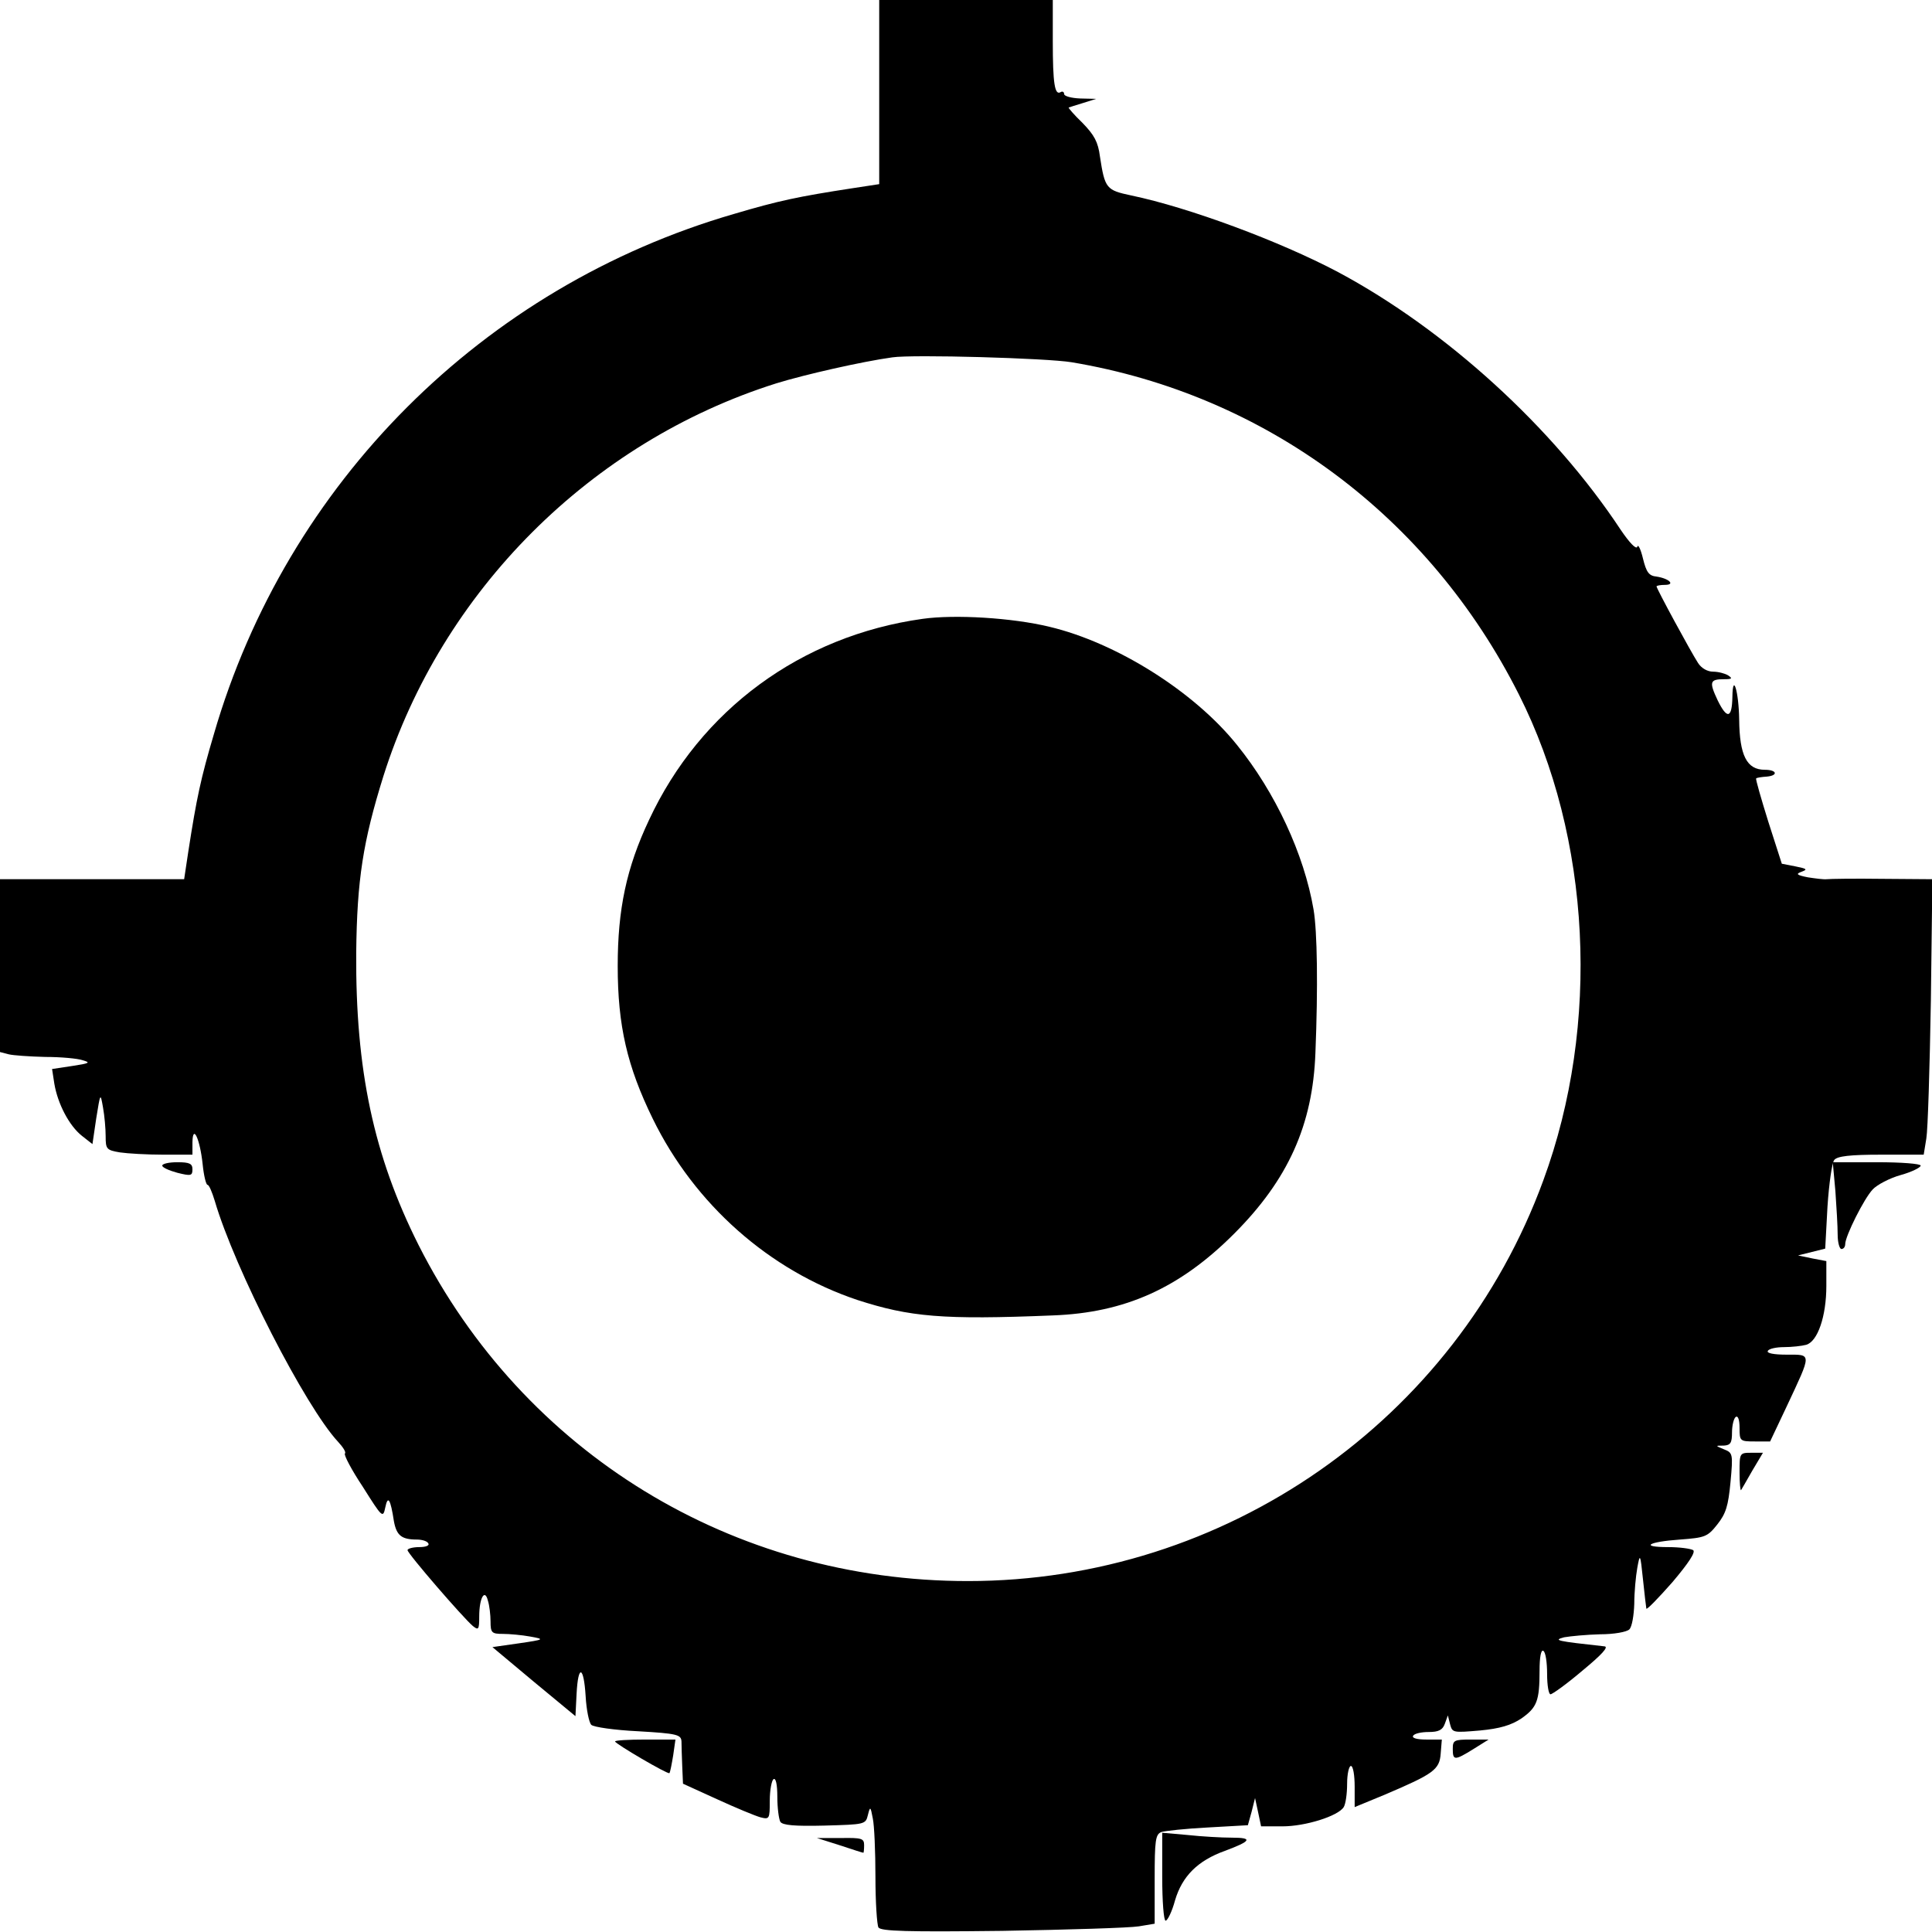
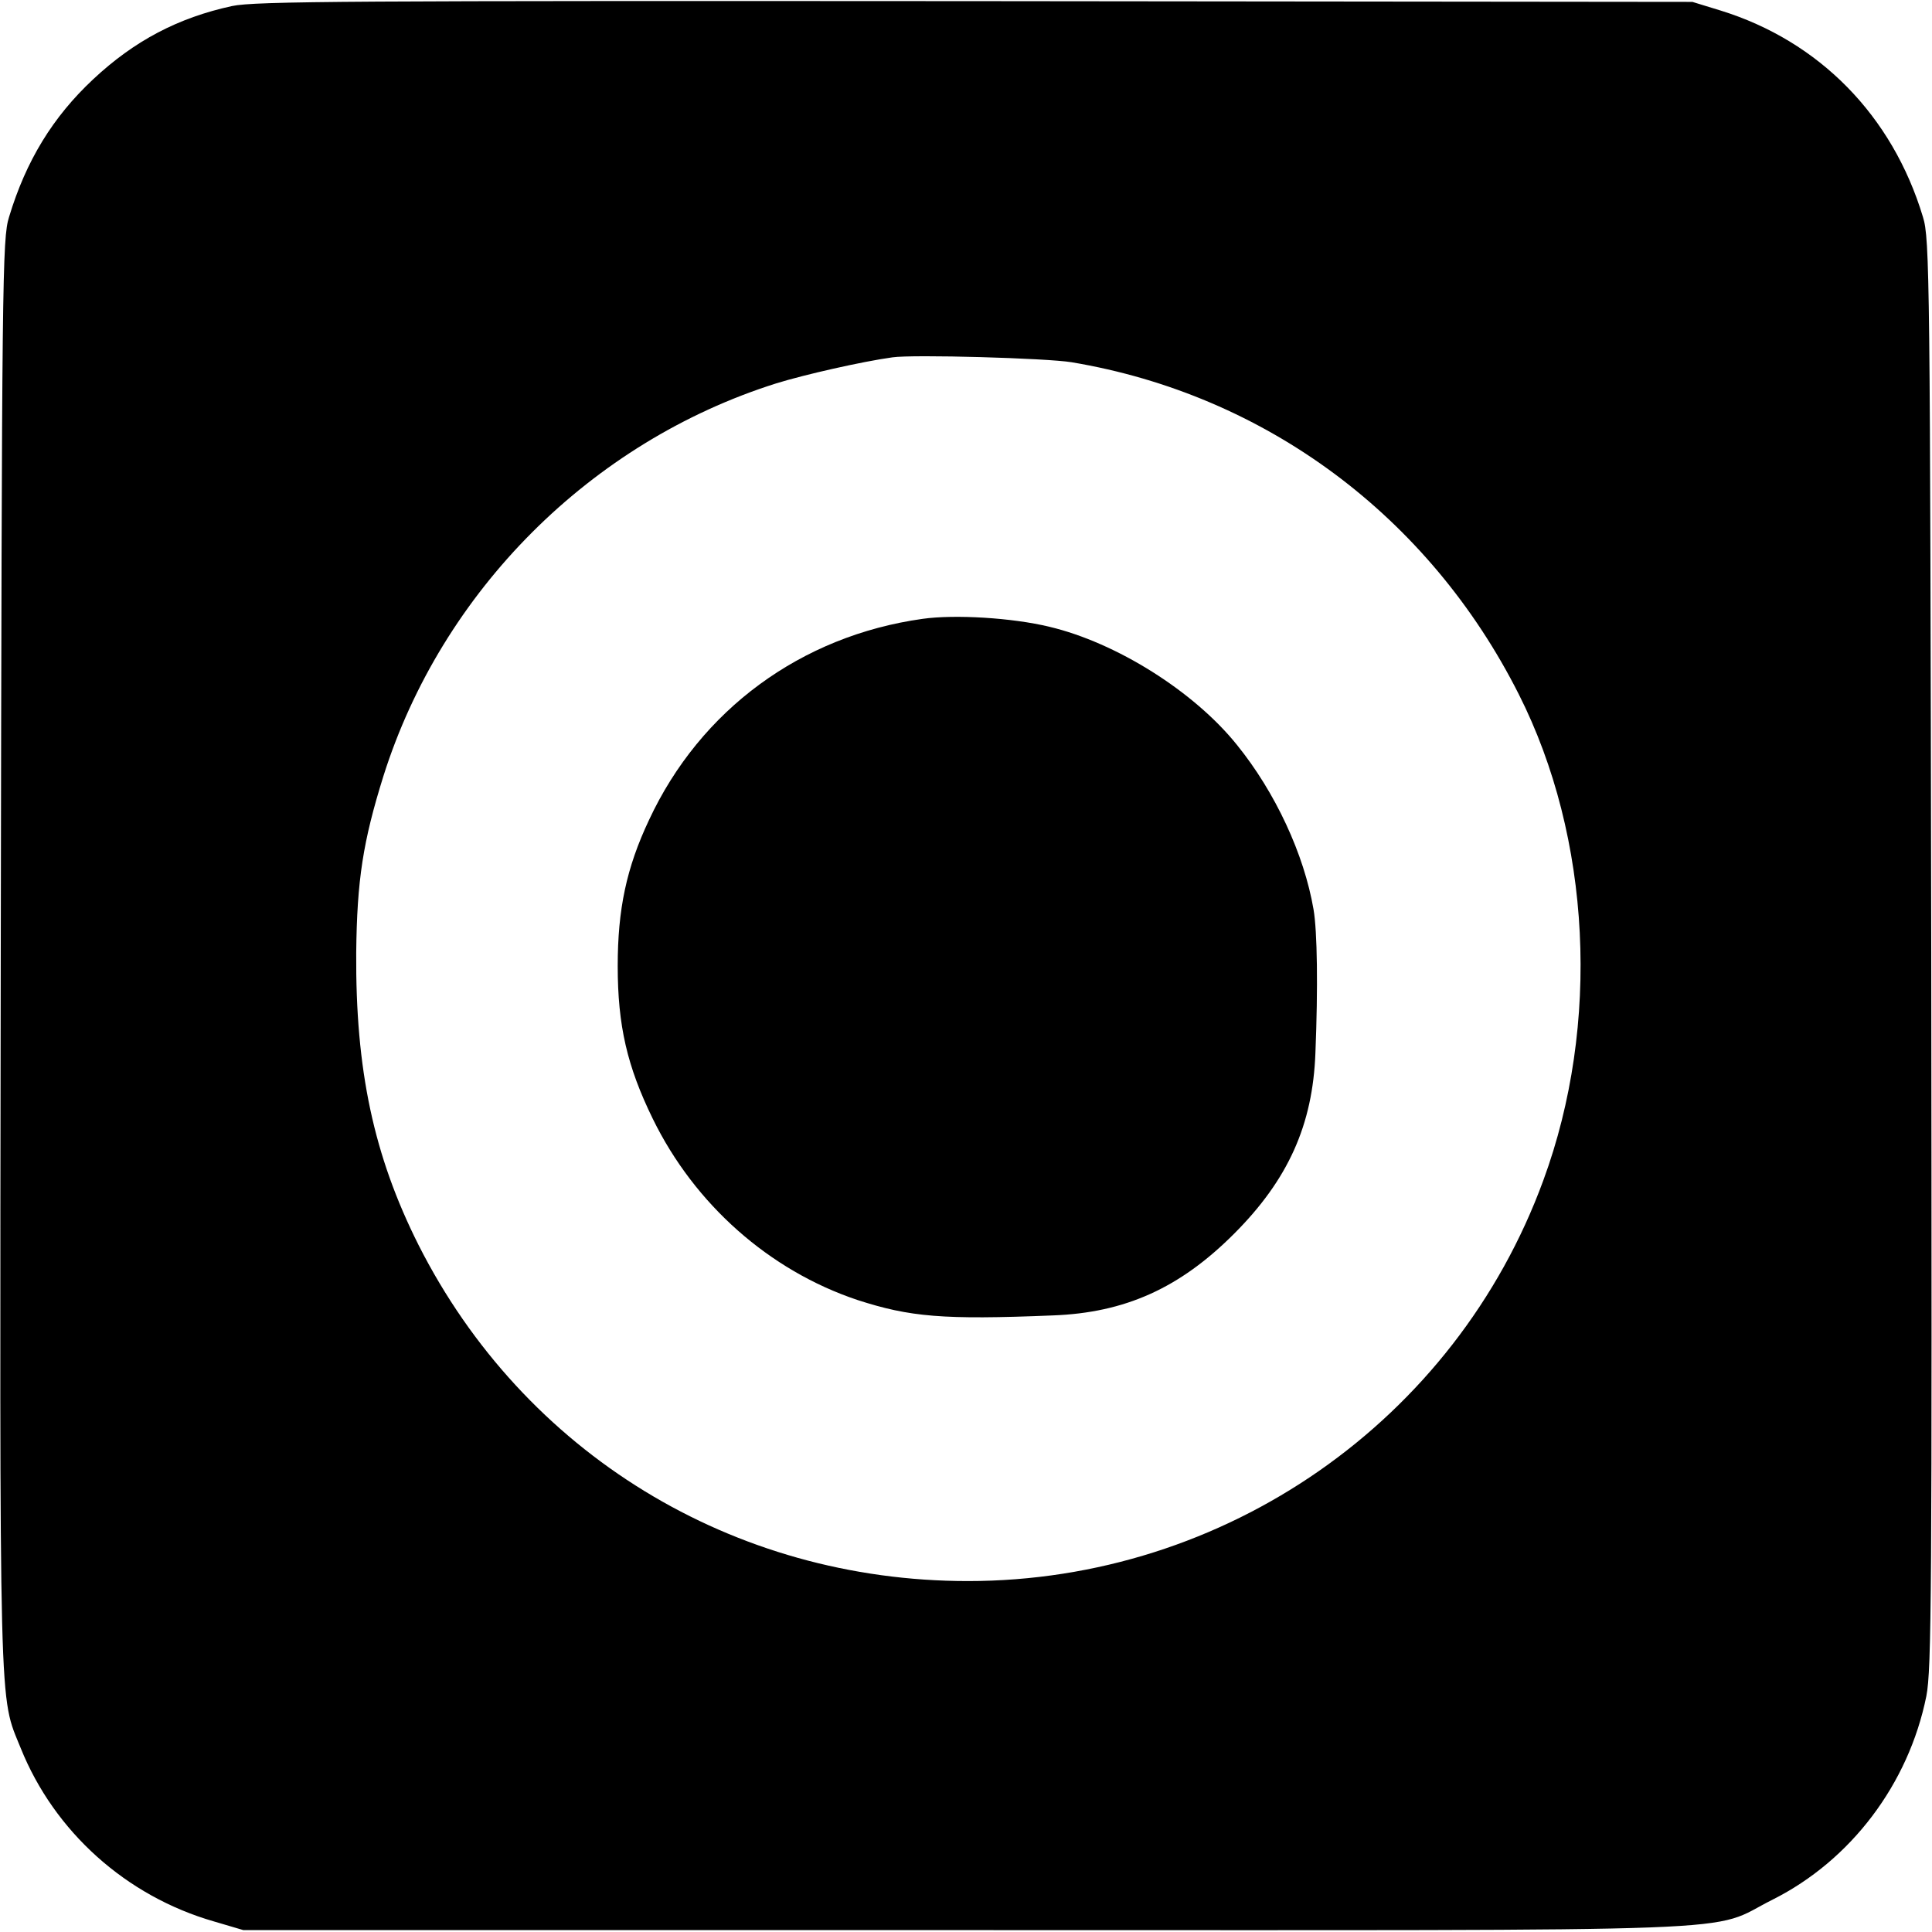
<svg xmlns="http://www.w3.org/2000/svg" version="1.0" width="512pt" height="512pt" viewBox="0 0 512 512" preserveAspectRatio="xMidYMid meet">
  <g transform="translate(0,512) scale(0.1,-0.1)" fill="#000000" stroke="none">
-     <path d="M2330 4876 l0 -244 -72 -11 c-143 -22 -195 -33 -313 -68 -665 -193 -1185 -713 -1378 -1378 -35 -118 -46 -170 -68 -312 l-11 -73 -244 0 -244 0 0 -229 0 -229 23 -6 c12 -3 56 -6 97 -7 41 0 86 -4 100 -9 21 -6 17 -8 -29 -15 l-53 -8 6 -39 c9 -53 39 -111 73 -138 l28 -22 10 68 c11 68 11 69 18 29 4 -22 7 -56 7 -76 0 -34 2 -37 38 -43 20 -3 72 -6 115 -6 l77 0 0 33 c1 50 20 8 27 -58 3 -30 9 -55 13 -55 4 0 12 -19 19 -42 53 -181 241 -547 327 -639 13 -14 22 -28 18 -31 -3 -4 18 -44 48 -89 51 -81 53 -83 59 -54 7 34 14 22 23 -37 7 -37 20 -48 61 -48 13 0 27 -4 30 -10 4 -6 -7 -10 -24 -10 -17 0 -31 -4 -31 -8 0 -9 147 -179 173 -201 15 -12 17 -10 17 25 0 50 15 75 23 42 4 -12 7 -38 7 -55 0 -30 3 -33 33 -33 17 0 50 -3 72 -7 39 -7 39 -8 -30 -18 l-70 -10 110 -92 110 -91 3 59 c4 79 19 75 24 -6 2 -36 9 -70 15 -76 6 -6 62 -14 124 -17 104 -6 114 -9 115 -27 0 -11 1 -41 2 -66 l2 -46 90 -41 c50 -23 101 -44 115 -48 24 -6 25 -5 25 44 0 28 5 54 10 57 6 4 10 -14 10 -47 0 -29 4 -59 8 -66 6 -9 37 -12 117 -10 107 3 109 3 115 28 6 24 7 23 13 -9 4 -18 7 -88 7 -155 0 -66 4 -127 8 -134 7 -10 76 -12 328 -9 175 3 338 8 362 12 l42 7 0 118 c0 103 2 119 18 125 9 3 65 9 123 12 l106 6 10 36 9 36 8 -37 8 -38 57 0 c60 0 147 27 162 51 5 8 9 35 9 62 0 26 5 47 10 47 6 0 10 -25 10 -55 l0 -54 80 33 c129 55 145 66 148 109 l3 37 -41 0 c-25 0 -39 4 -35 10 3 6 22 10 41 10 26 0 37 5 43 22 l8 22 6 -24 c6 -22 8 -22 79 -16 53 5 83 14 110 32 41 29 48 46 48 127 0 36 4 56 10 52 6 -3 10 -31 10 -61 0 -30 4 -54 9 -54 5 0 44 28 85 63 51 42 70 63 58 64 -127 14 -137 16 -107 24 17 3 59 7 96 8 36 0 70 6 77 13 7 7 12 37 13 68 0 30 4 73 8 95 7 39 8 38 15 -30 4 -38 8 -73 9 -78 1 -4 32 28 69 70 44 52 62 80 55 85 -7 4 -36 8 -66 8 -76 0 -54 14 31 20 66 5 73 7 99 40 23 29 29 49 35 112 7 75 6 78 -17 87 -24 10 -24 10 -1 10 18 1 22 7 22 35 0 19 5 38 10 41 6 4 10 -8 10 -29 0 -35 1 -36 41 -36 l40 0 44 93 c67 143 67 137 0 137 -35 0 -54 4 -50 10 3 6 23 10 43 10 20 0 47 3 58 6 31 8 54 76 54 156 l0 66 -37 7 -38 8 36 9 36 9 6 111 c4 61 12 117 18 124 8 10 41 14 124 14 l113 0 7 43 c4 23 9 187 12 365 l4 322 -133 1 c-73 1 -139 0 -147 -1 -8 -1 -30 2 -50 5 -30 6 -33 9 -16 15 16 6 13 8 -17 14 l-36 7 -36 112 c-19 61 -34 113 -32 114 1 2 14 4 29 5 30 3 26 18 -6 18 -48 0 -67 38 -68 133 -1 74 -17 127 -18 60 -1 -57 -14 -60 -39 -9 -23 49 -21 56 17 56 21 0 23 2 11 10 -8 5 -26 10 -40 10 -15 0 -31 9 -40 23 -20 31 -110 197 -110 203 0 2 10 4 22 4 29 0 11 17 -22 22 -20 2 -27 11 -36 48 -6 25 -13 39 -15 31 -3 -8 -21 11 -44 45 -179 271 -463 530 -749 683 -155 82 -395 171 -548 203 -66 14 -70 18 -83 103 -5 39 -15 57 -46 89 -22 21 -38 40 -37 41 2 1 19 6 38 12 l35 11 -42 1 c-24 1 -43 6 -43 12 0 5 -4 8 -9 5 -16 -10 -21 23 -21 135 l0 109 -230 0 -230 0 0 -244z m510 -716 c514 -86 947 -408 1185 -880 192 -380 217 -875 65 -1288 -233 -637 -843 -1062 -1525 -1062 -623 0 -1177 339 -1456 891 -119 237 -167 464 -165 774 2 193 18 295 72 468 155 491 550 886 1041 1041 74 23 228 58 308 69 54 8 409 -2 475 -13z" />
+     <path d="M615 5104 c-143 -31 -259 -92 -368 -194 -107 -100 -178 -216 -223 -365 -18 -57 -19 -159 -22 -1950 -3 -2062 -5 -1964 53 -2108 89 -221 279 -392 512 -459 l78 -23 1915 0 c2161 0 1960 -8 2138 81 207 104 360 306 407 539 14 72 15 266 13 1970 -3 1791 -4 1893 -22 1950 -81 269 -275 466 -536 547 l-75 23 -1900 2 c-1655 1 -1909 0 -1970 -13z m2225 -944 c514 -86 947 -408 1185 -880 192 -380 217 -875 65 -1288 -233 -637 -843 -1062 -1525 -1062 -623 0 -1177 339 -1456 891 -119 237 -167 464 -165 774 2 193 18 295 72 468 155 491 550 886 1041 1041 74 23 228 58 308 69 54 8 409 -2 475 -13z" />
    <path d="M2445 3480 c-322 -45 -589 -241 -725 -533 -60 -127 -83 -237 -83 -387 0 -158 25 -266 93 -405 111 -227 309 -402 542 -480 139 -45 226 -53 518 -41 191 7 336 72 480 216 144 144 209 289 216 480 7 173 5 322 -5 380 -25 146 -101 310 -203 436 -114 142 -320 271 -497 313 -99 24 -251 33 -336 21z" />
-     <path d="M430 2031 c0 -5 18 -13 40 -19 36 -9 40 -8 40 9 0 15 -7 19 -40 19 -22 0 -40 -4 -40 -9z" />
-     <path d="M4864 1963 c3 -42 6 -93 6 -115 0 -21 5 -38 10 -38 6 0 10 6 10 13 0 21 50 121 73 145 11 12 45 30 74 38 29 8 53 20 53 25 0 5 -51 9 -116 9 l-117 0 7 -77z" />
-     <path d="M4610 1218 c0 -28 2 -49 4 -47 1 2 15 25 30 52 l28 47 -31 0 c-31 0 -31 -1 -31 -52z" />
-     <path d="M1630 505 c0 -6 140 -88 144 -84 2 2 6 23 10 47 l6 42 -80 0 c-44 0 -80 -2 -80 -5z" />
-     <path d="M3850 485 c0 -31 5 -31 55 0 l40 25 -47 0 c-45 0 -48 -2 -48 -25z" />
-     <path d="M3080 146 c0 -65 4 -116 9 -116 5 0 17 24 25 54 19 64 60 105 132 131 70 26 75 35 19 35 -28 0 -80 3 -117 7 l-68 6 0 -117z" />
-     <path d="M2225 230 c33 -11 61 -20 63 -20 1 0 2 9 2 20 0 18 -6 20 -62 19 l-63 0 60 -19z" />
  </g>
</svg>
